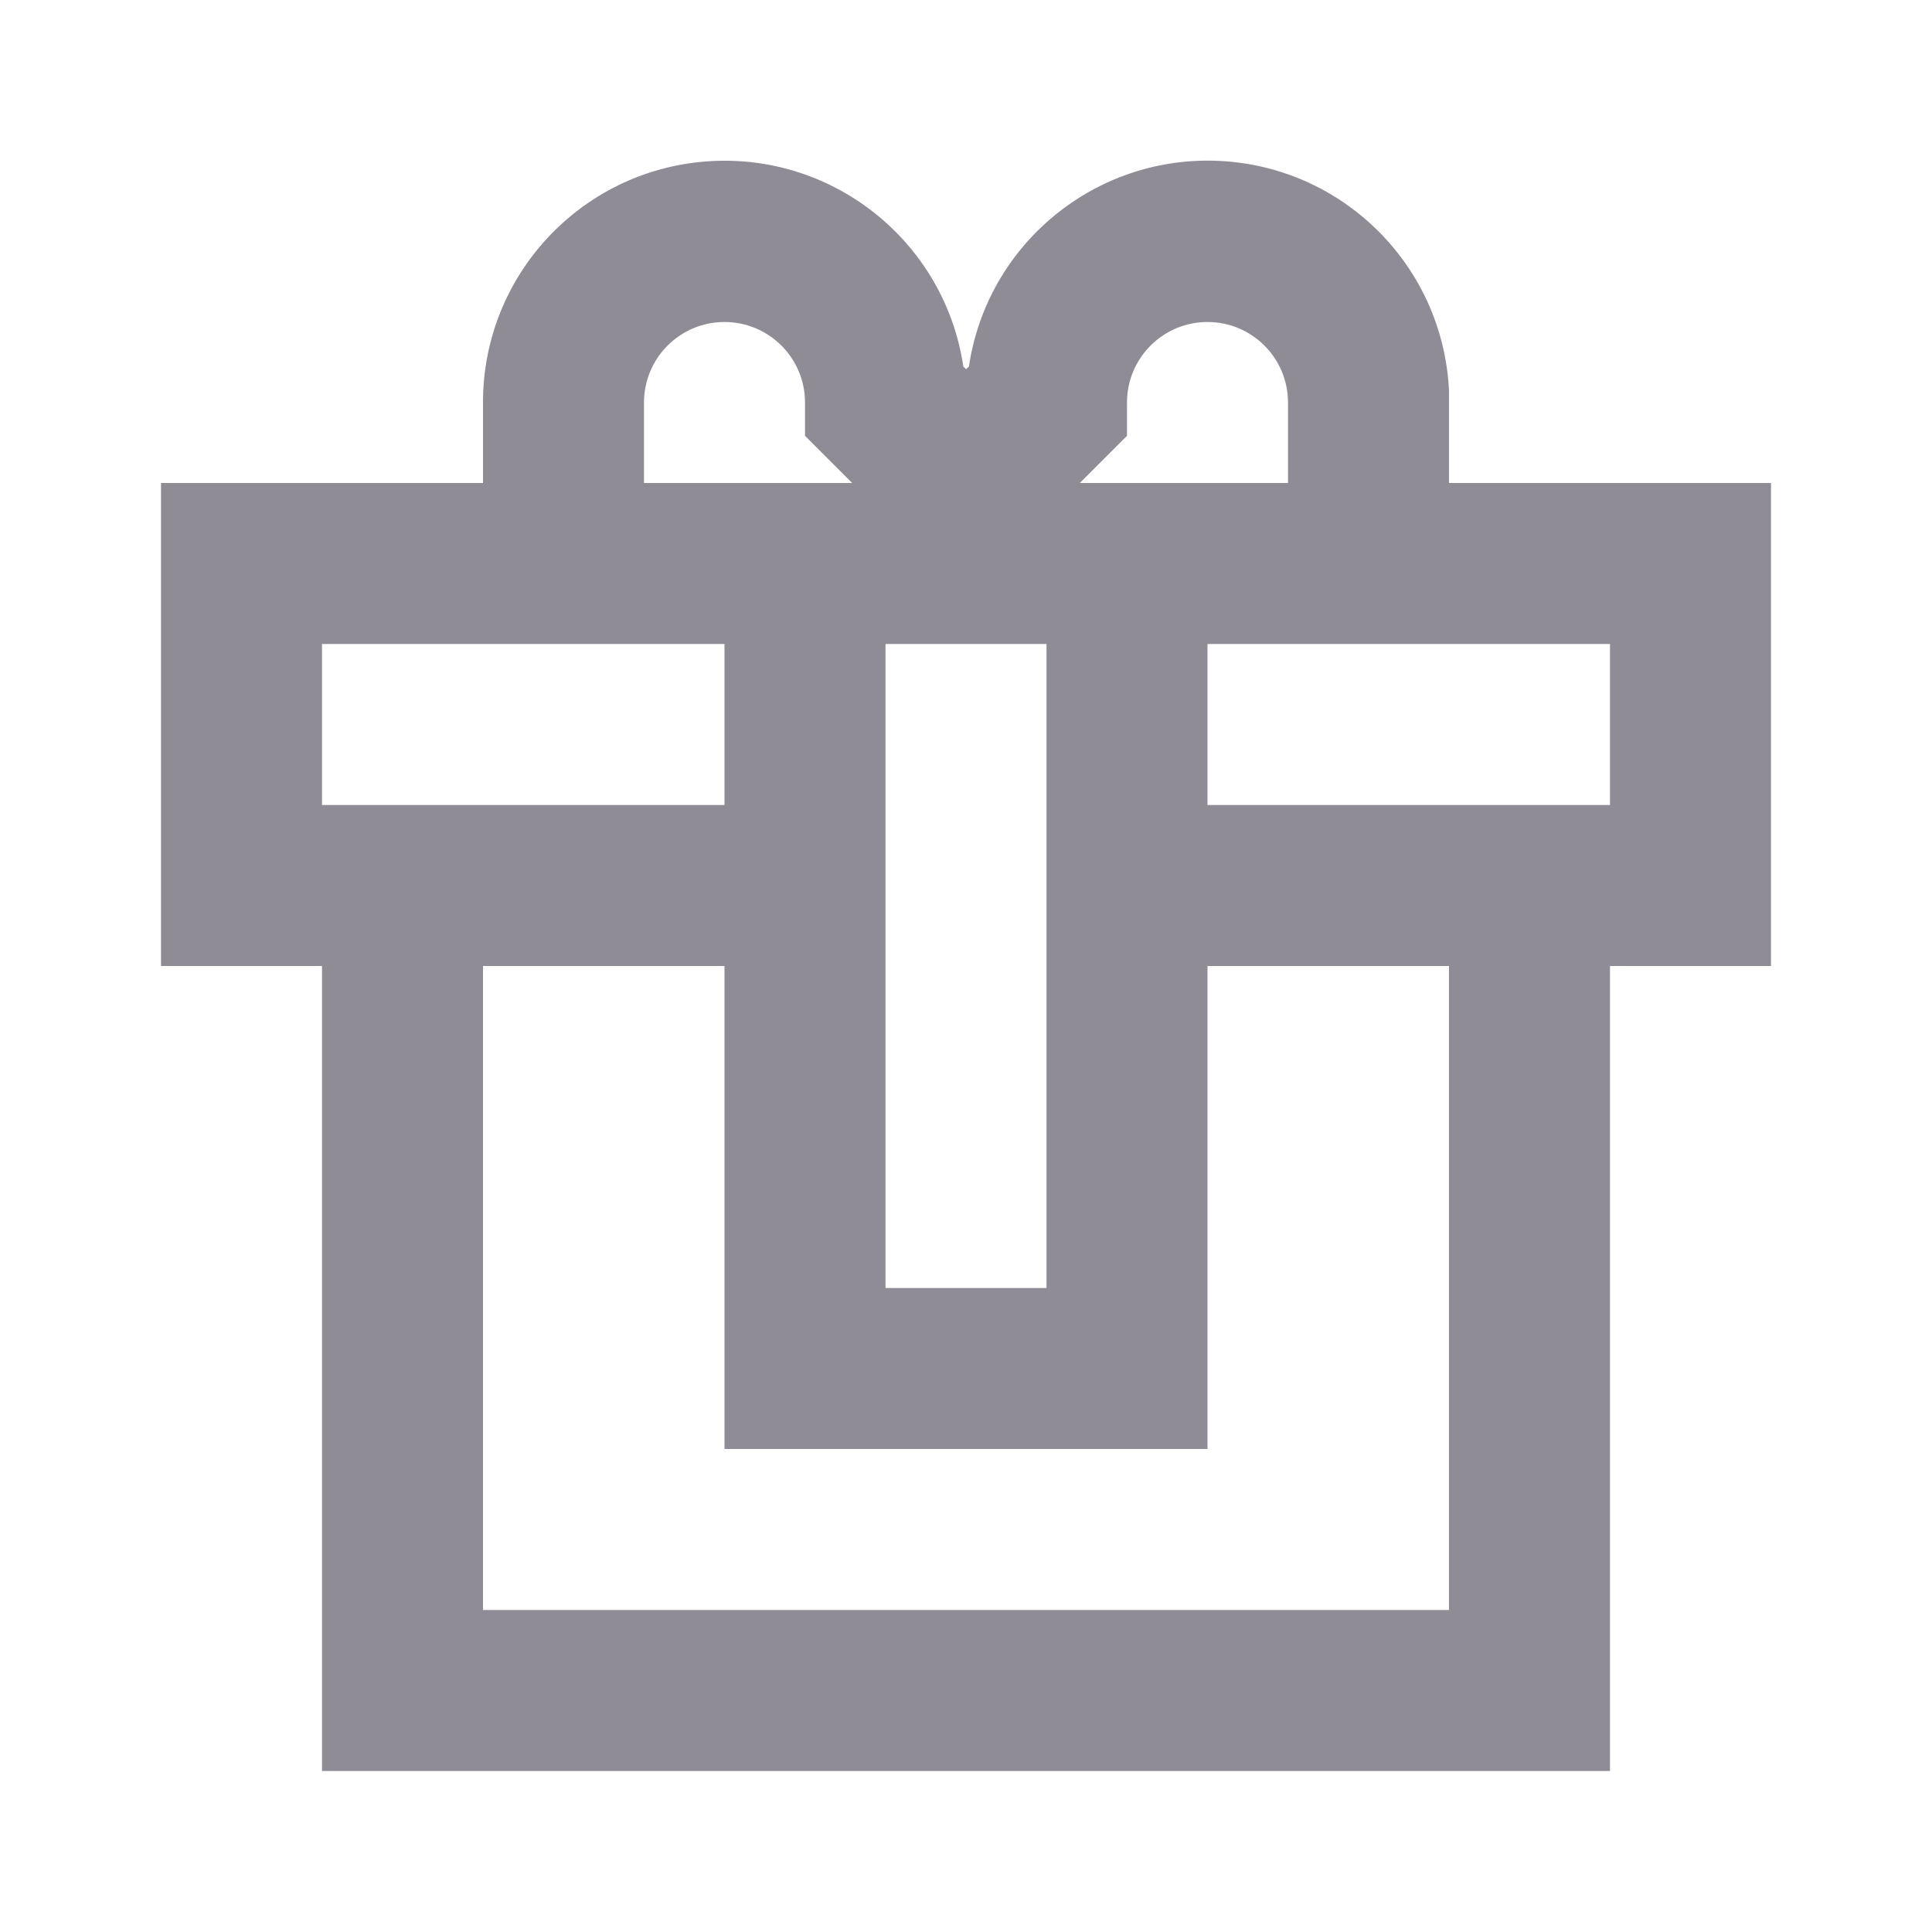
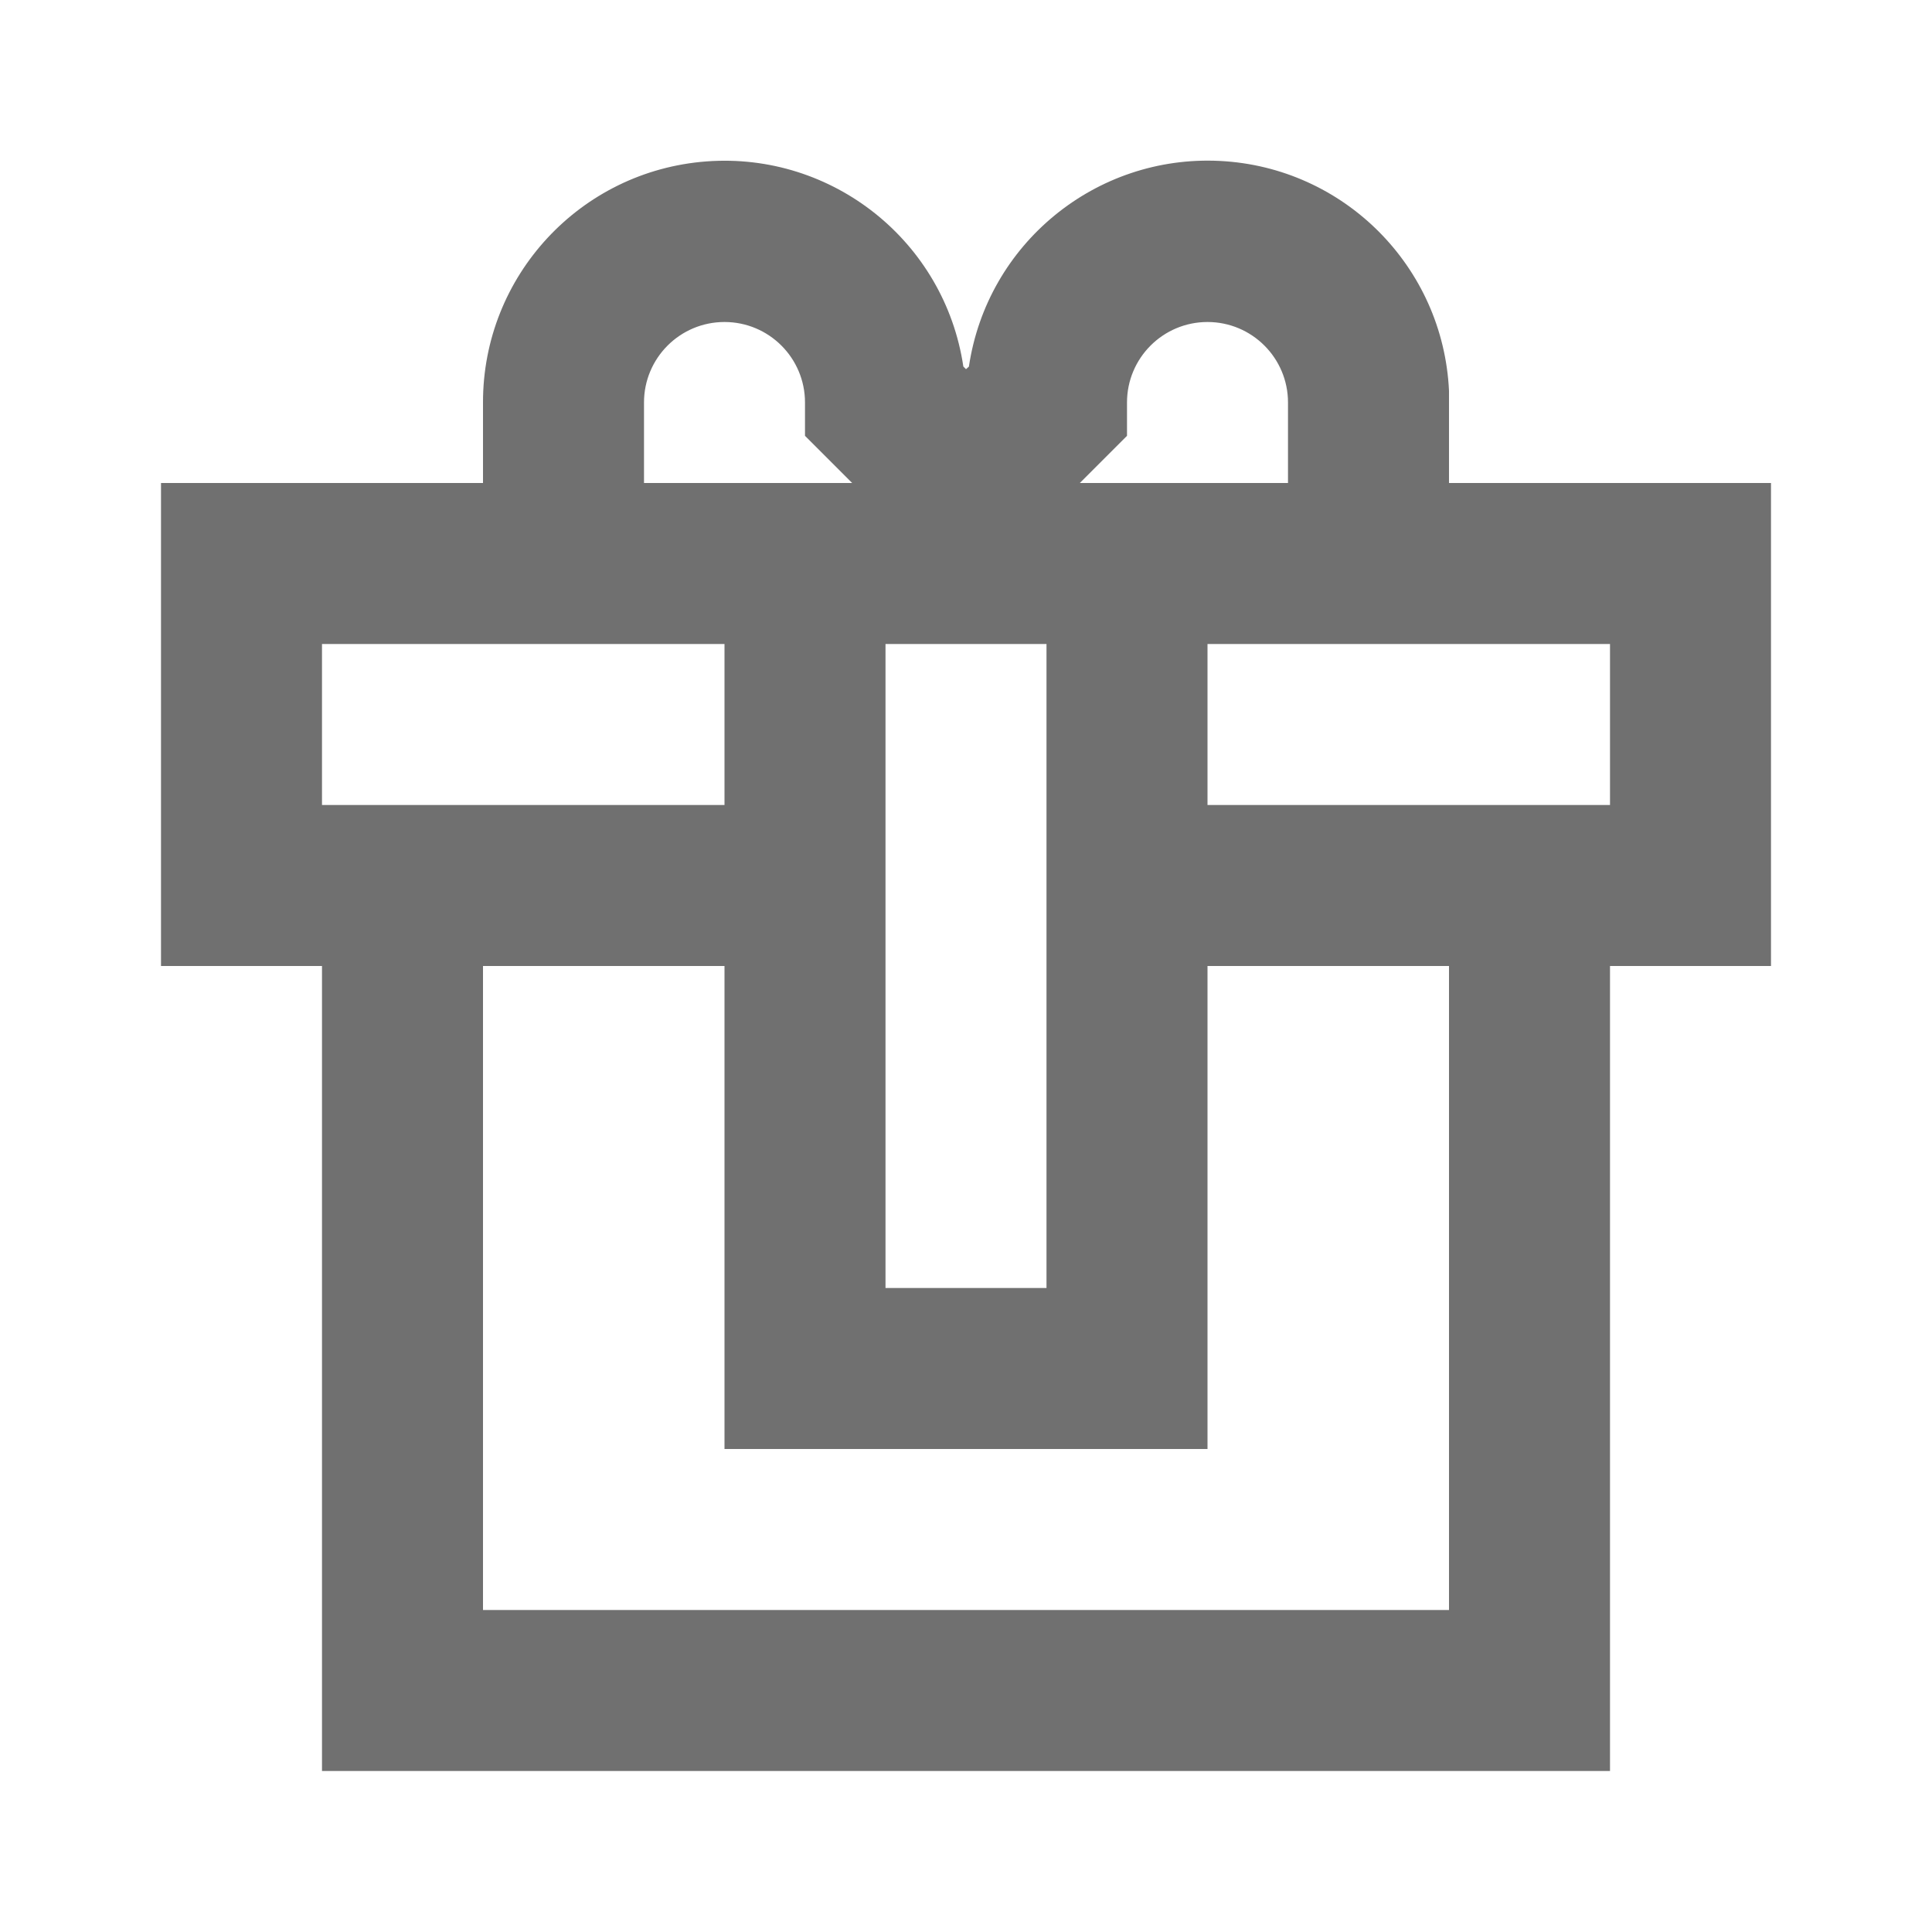
<svg xmlns="http://www.w3.org/2000/svg" id="ic-transaction-staked" width="24" height="24" viewBox="0 0 24 24">
  <defs>
    <style type="text/css">
-             .cls-1{fill:#908c96}.cls-2{fill:none}
+             .cls-1{fill:#707070}.cls-2{fill:none}
        </style>
  </defs>
  <path id="Path_18914" d="M18 6V4.854a3 3 0 0 0-5.964-.3L12 4.586l-.033-.033A3 3 0 0 0 6 5v1H2v6h2v10h16V12h2V6zm-4-.586V5a1 1 0 0 1 2 0v1h-2.586zM13 8v8h-2V8zM8 5a1 1 0 0 1 2 0v.414l.586.586H8zM4 8h5v2H4zm14 12H6v-8h3v6h6v-6h3zm2-10h-5V8h5z" class="cls-1" data-name="Path 18914" />
  <path id="Rectangle_4527" d="M0 0h24v24H0z" class="cls-2" data-name="Rectangle 4527" />
</svg>
